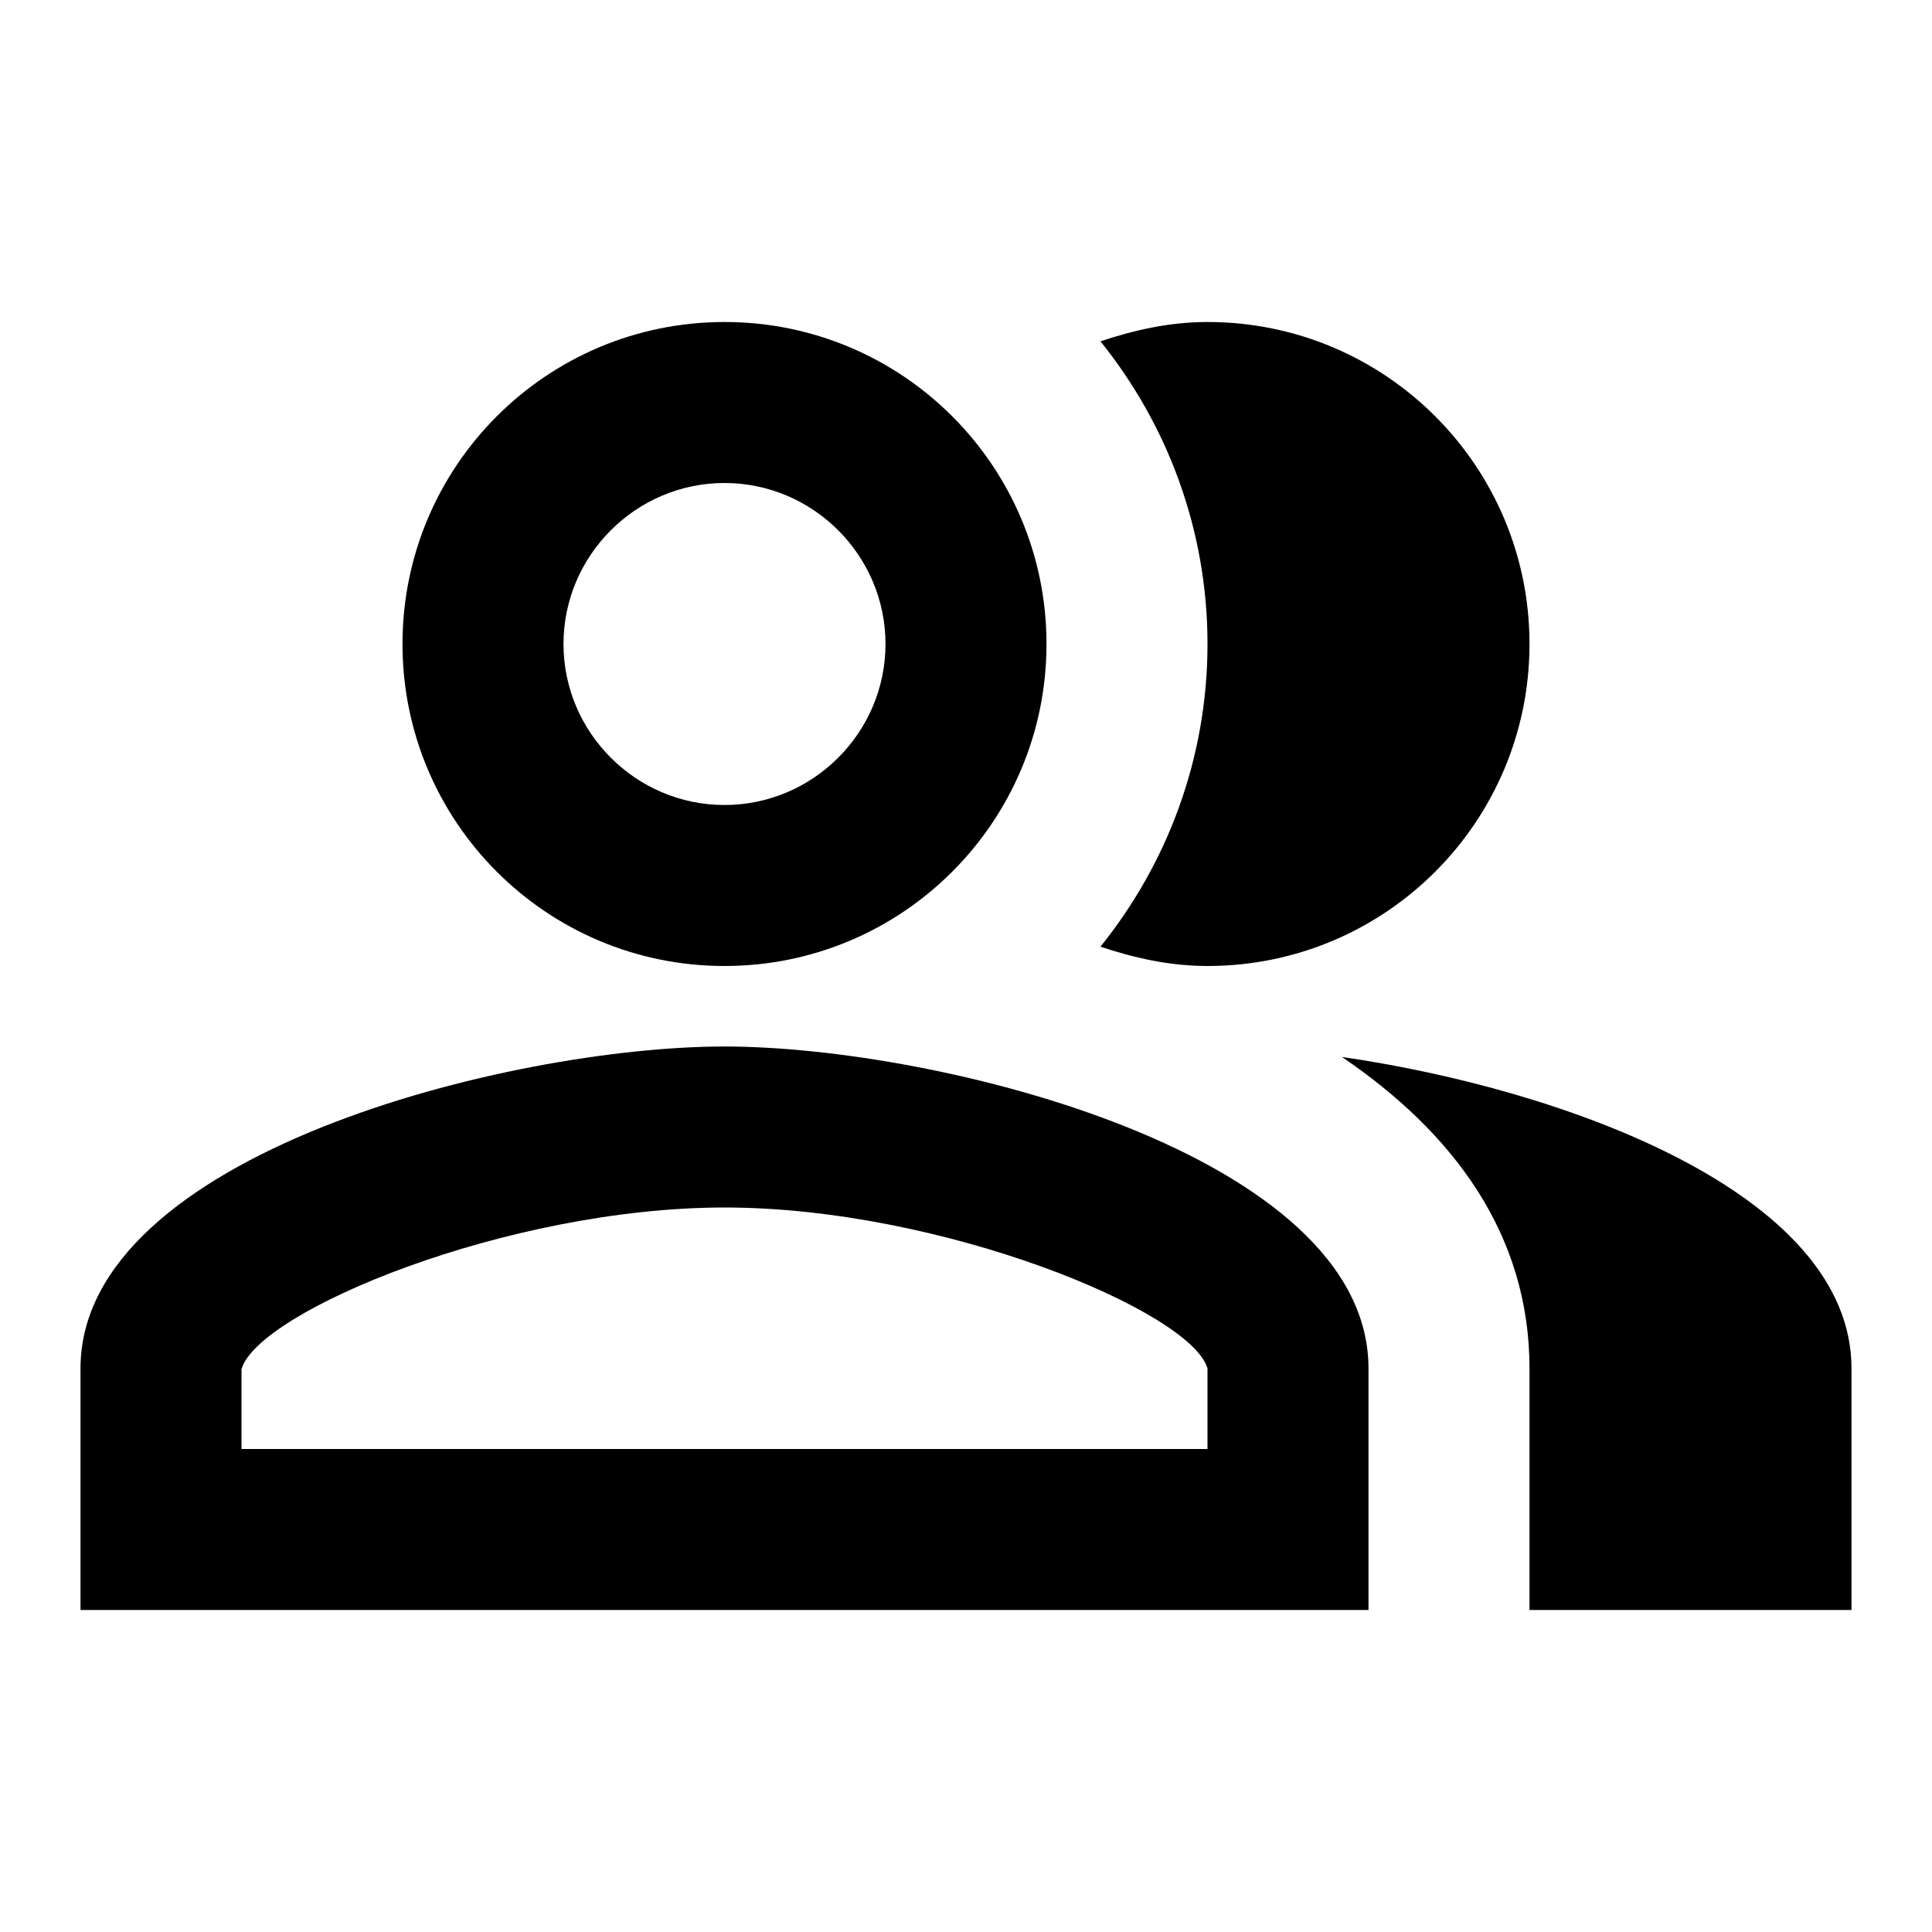
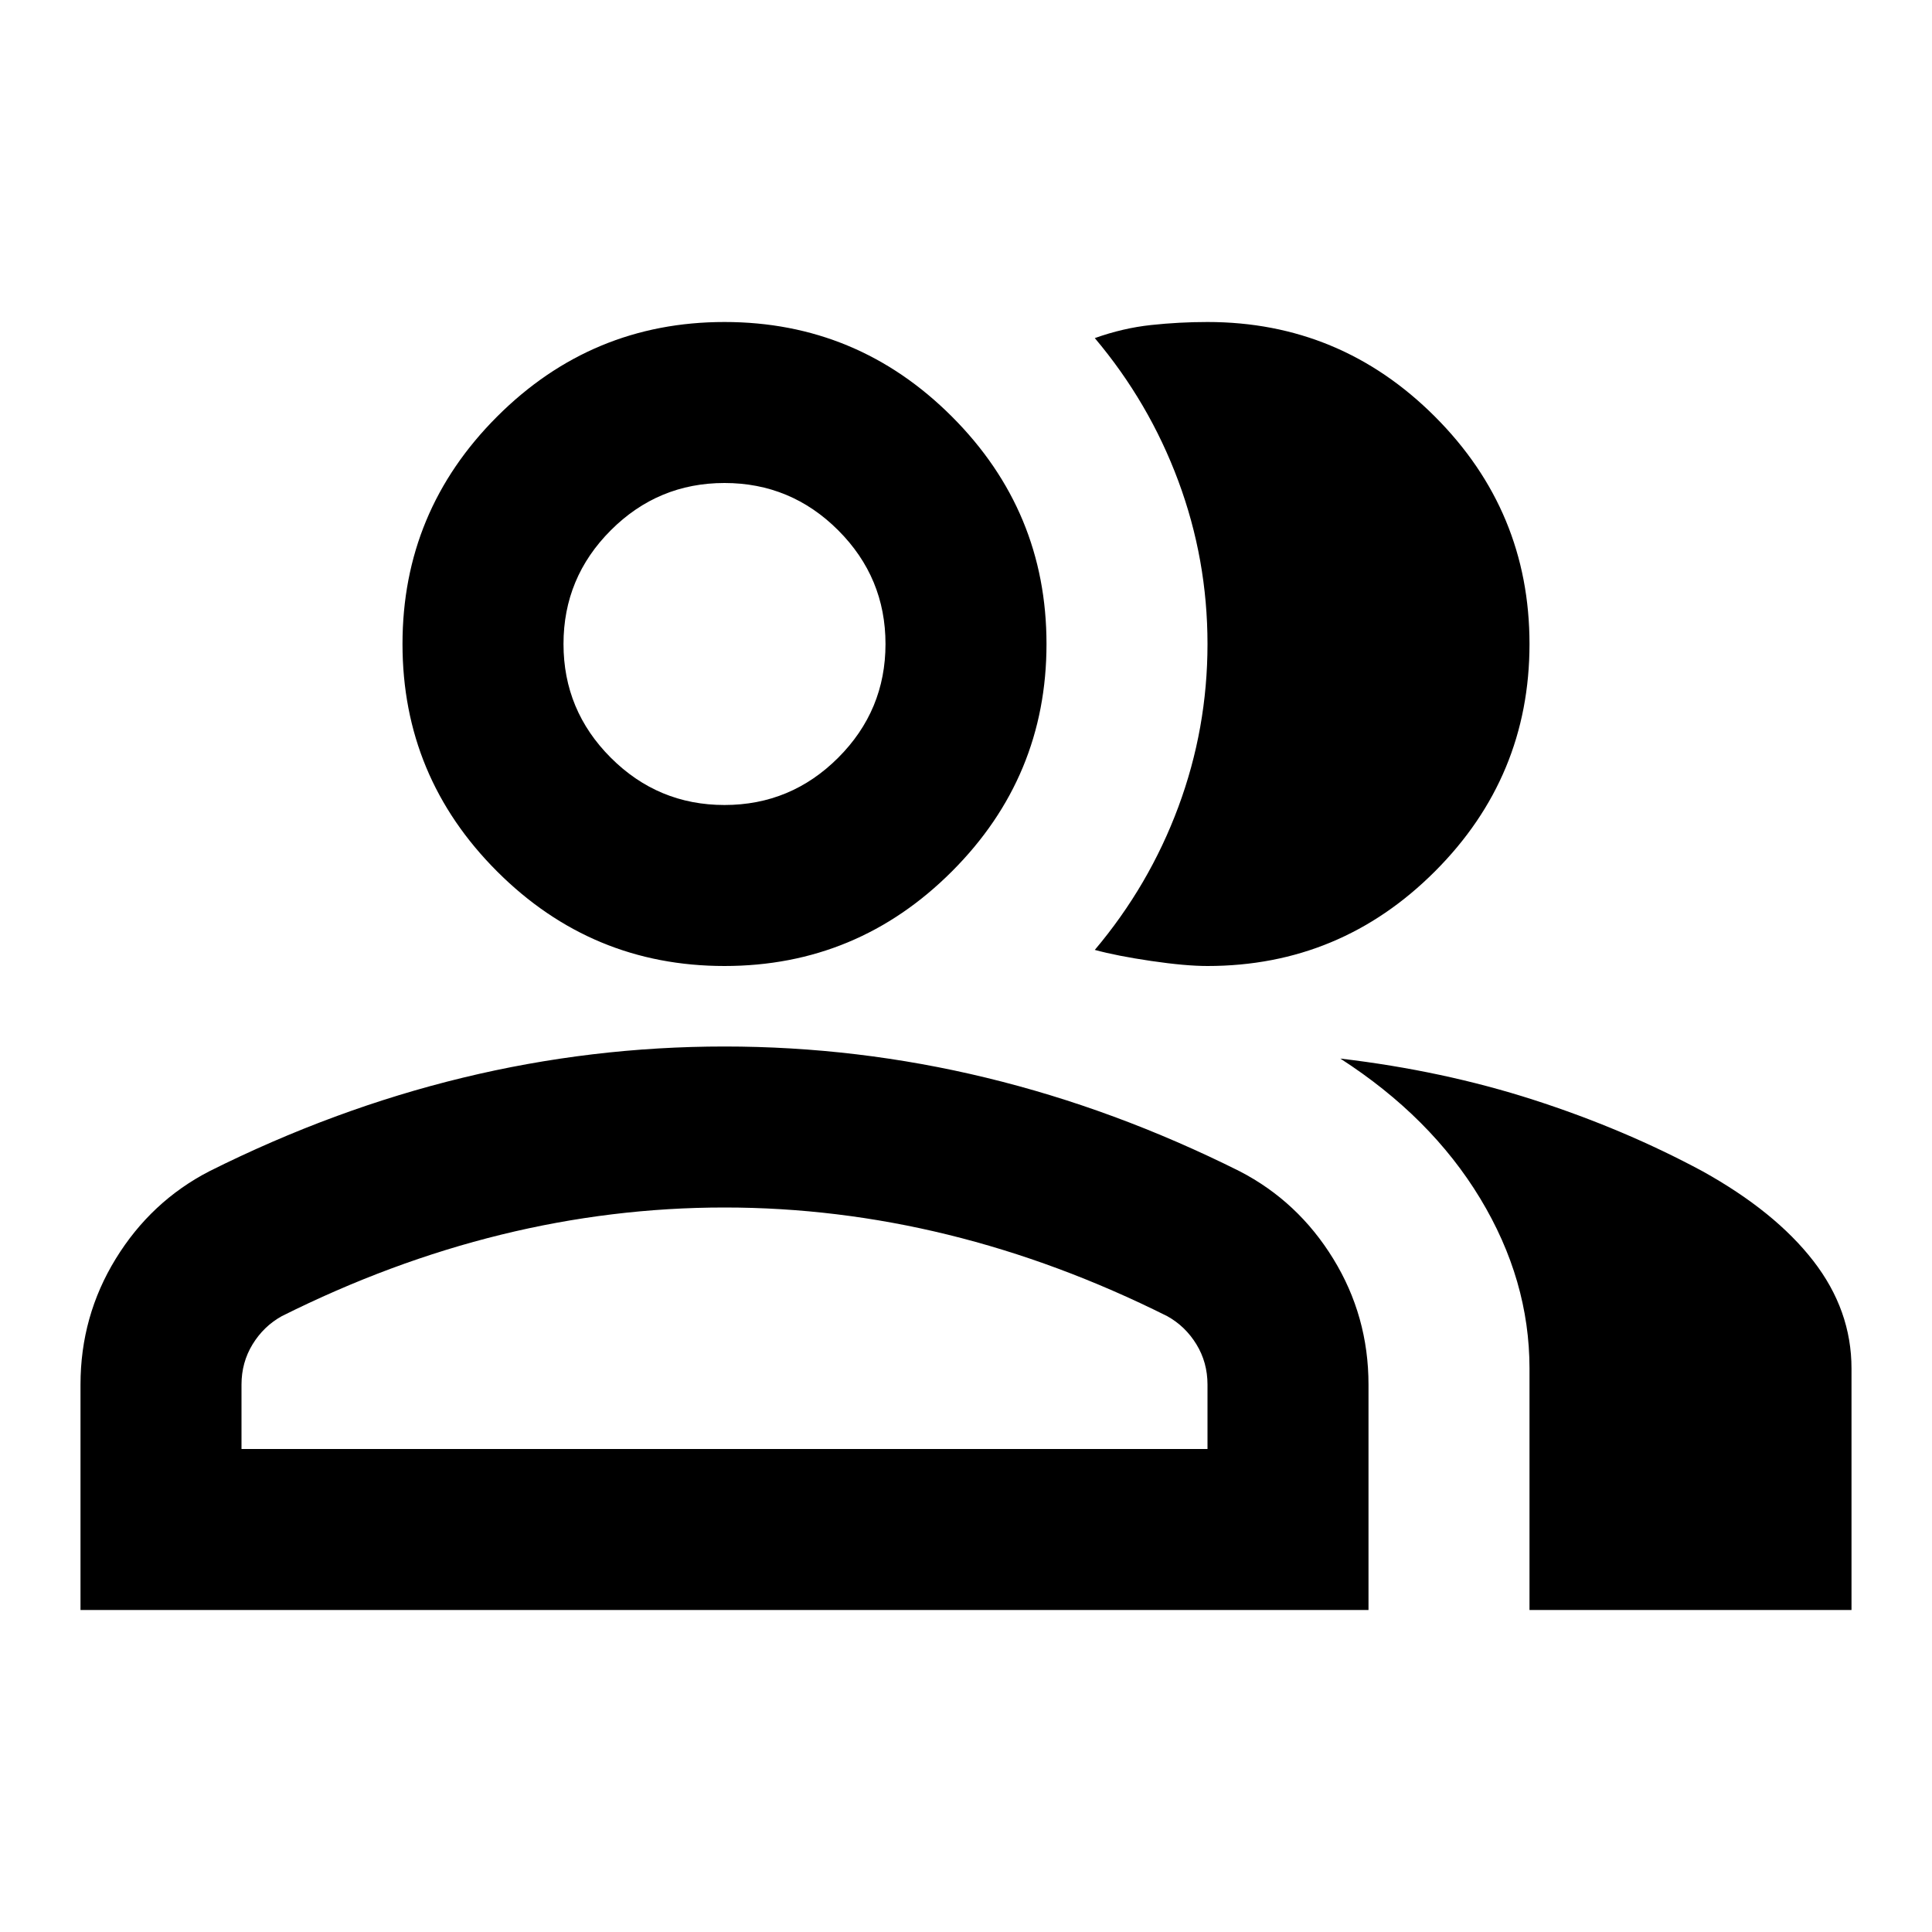
- <svg xmlns="http://www.w3.org/2000/svg" enable-background="new 0 0 24 24" height="24" viewBox="0 0 24 24" width="24">
-   <g>
-     <rect fill="none" height="24" width="24" />
-   </g>
-   <g>
-     <g />
-     <g>
-       <path d="M16.67,13.13C18.04,14.06,19,15.32,19,17v3h4v-3C23,14.82,19.43,13.53,16.67,13.13z" />
-       <path d="M15,12c2.21,0,4-1.79,4-4c0-2.21-1.79-4-4-4c-0.47,0-0.91,0.1-1.33,0.24C14.5,5.27,15,6.58,15,8s-0.5,2.73-1.33,3.76 C14.09,11.9,14.53,12,15,12z" />
-       <path d="M9,12c2.21,0,4-1.79,4-4c0-2.21-1.79-4-4-4S5,5.79,5,8C5,10.21,6.79,12,9,12z M9,6c1.1,0,2,0.9,2,2c0,1.1-0.9,2-2,2 S7,9.1,7,8C7,6.9,7.9,6,9,6z" />
-       <path d="M9,13c-2.67,0-8,1.34-8,4v3h16v-3C17,14.34,11.67,13,9,13z M15,18H3l0-0.99C3.2,16.29,6.3,15,9,15s5.8,1.29,6,2V18z" />
-     </g>
-   </g>
+ <svg xmlns="http://www.w3.org/2000/svg" viewBox="0 -960 960 960">
+   <path d="M40-160v-112q0-34 17.5-62.5T104-378q62-31 126-46.5T360-440q66 0 130 15.5T616-378q29 15 46.5 43.5T680-272v112H40Zm720 0v-120q0-44-24.5-84.5T666-434q51 6 96 20.5t84 35.5q36 20 55 44.5t19 53.5v120H760ZM360-480q-66 0-113-47t-47-113q0-66 47-113t113-47q66 0 113 47t47 113q0 66-47 113t-113 47Zm400-160q0 66-47 113t-113 47q-11 0-28-2.5t-28-5.5q27-32 41.5-71t14.5-81q0-42-14.5-81T544-792q14-5 28-6.5t28-1.5q66 0 113 47t47 113ZM120-240h480v-32q0-11-5.5-20T580-306q-54-27-109-40.5T360-360q-56 0-111 13.5T140-306q-9 5-14.5 14t-5.5 20v32Zm240-320q33 0 56.5-23.5T440-640q0-33-23.5-56.5T360-720q-33 0-56.5 23.5T280-640q0 33 23.5 56.5T360-560Zm0 320Zm0-400Z" />
</svg>
